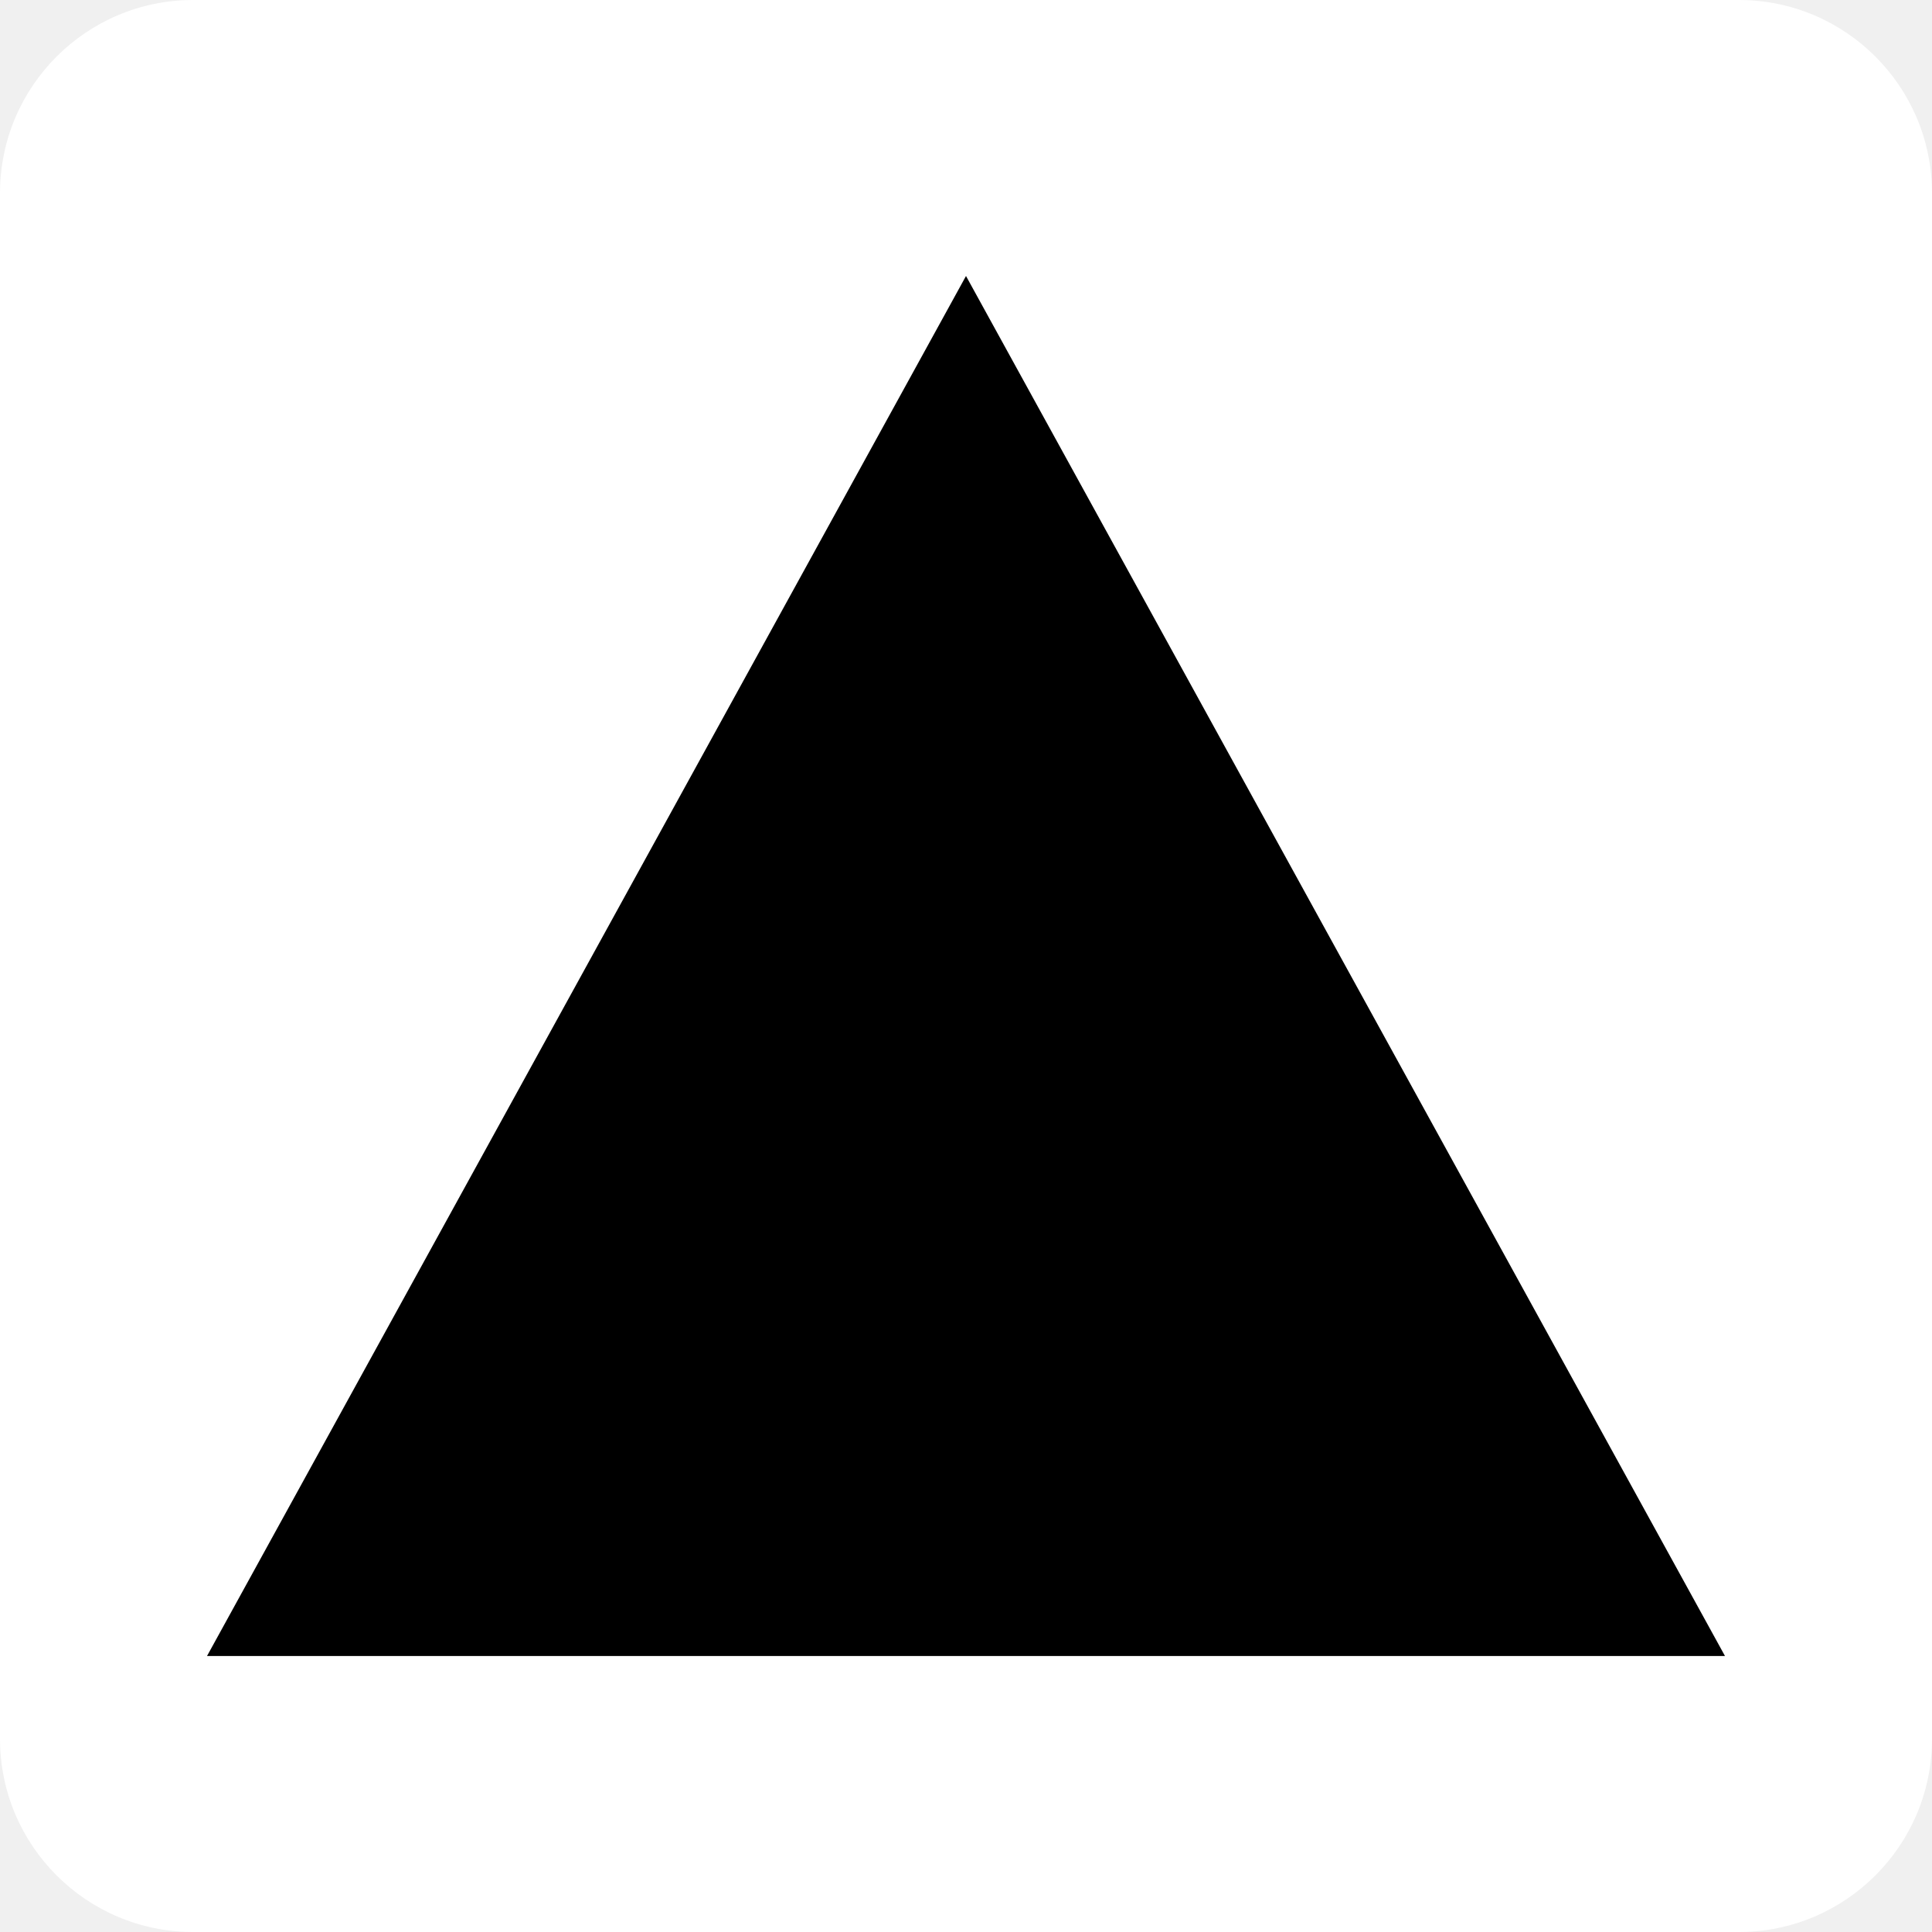
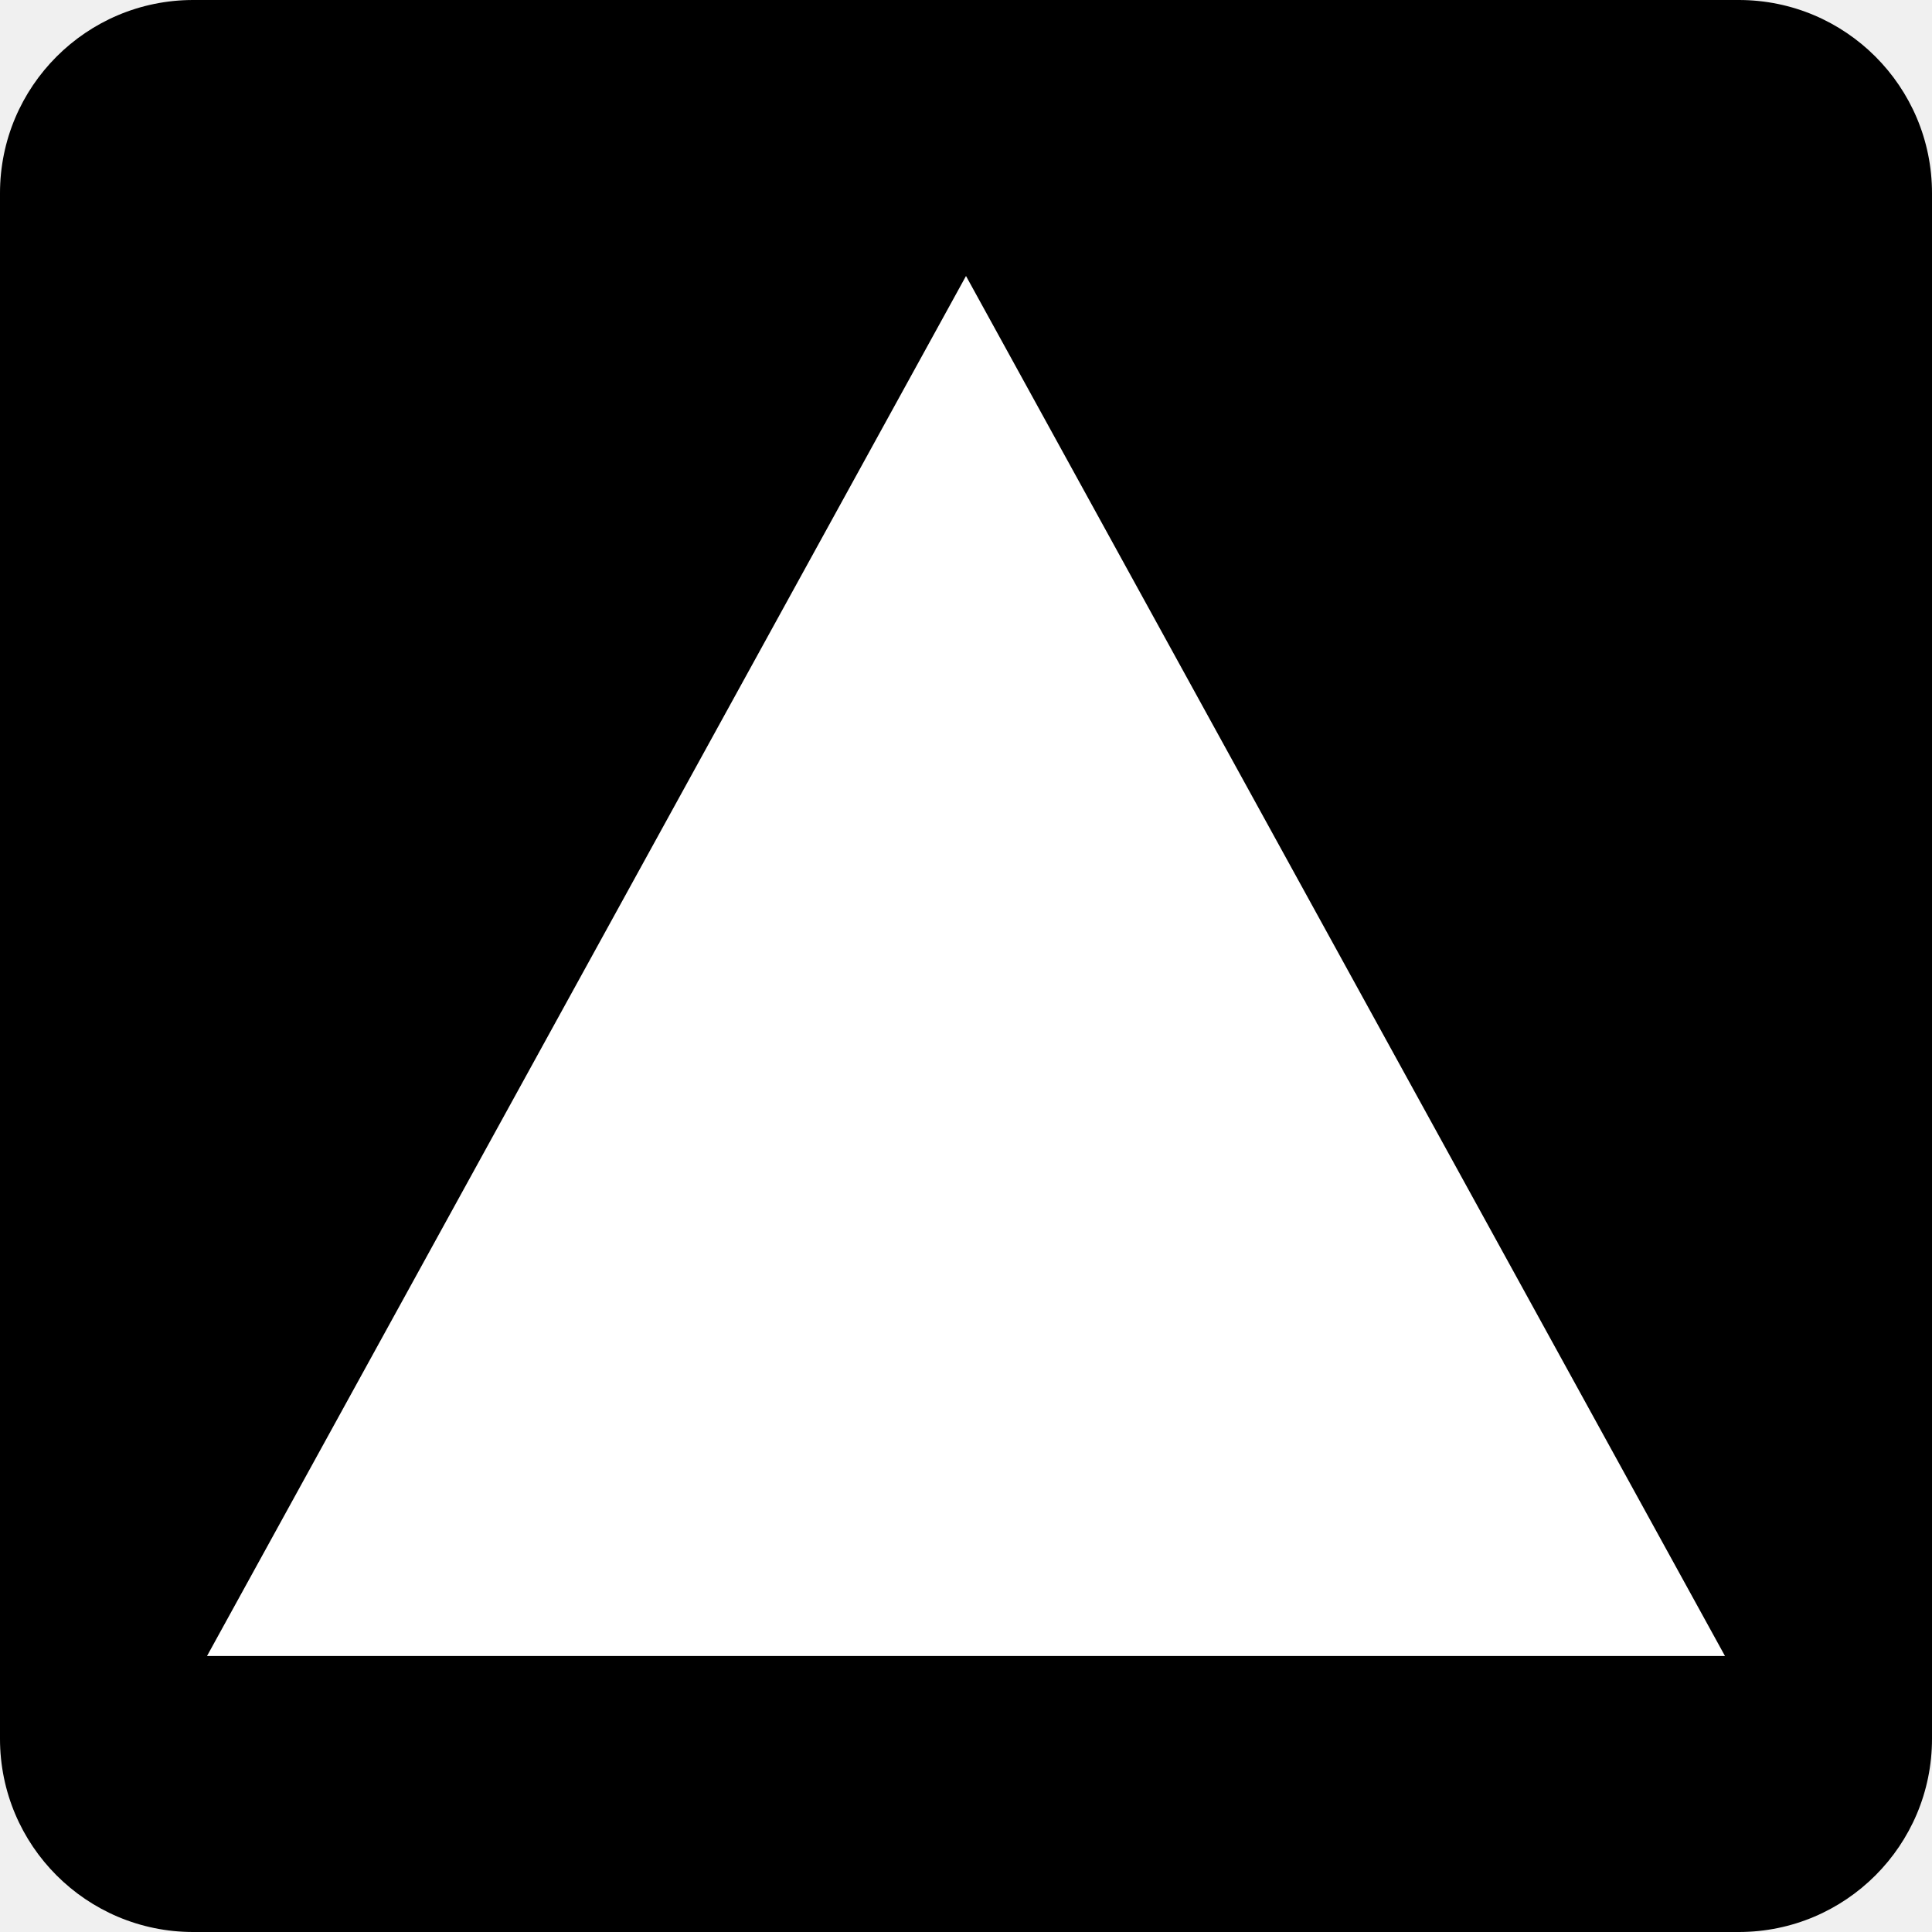
<svg xmlns="http://www.w3.org/2000/svg" width="20" height="20" viewBox="0 0 20 20" fill="none">
-   <rect width="20" height="20" rx="2" fill="white" />
-   <path fillRule="evenodd" clipRule="evenodd" d="M10 2.857L17.857 17.143H2.143L10 2.857Z" fill="black" />
+   <rect width="20" height="20" rx="2" fill="black" />
+   <path fillRule="evenodd" clipRule="evenodd" d="M10 2.857L17.857 17.143H2.143L10 2.857Z" fill="white" />
</svg>
